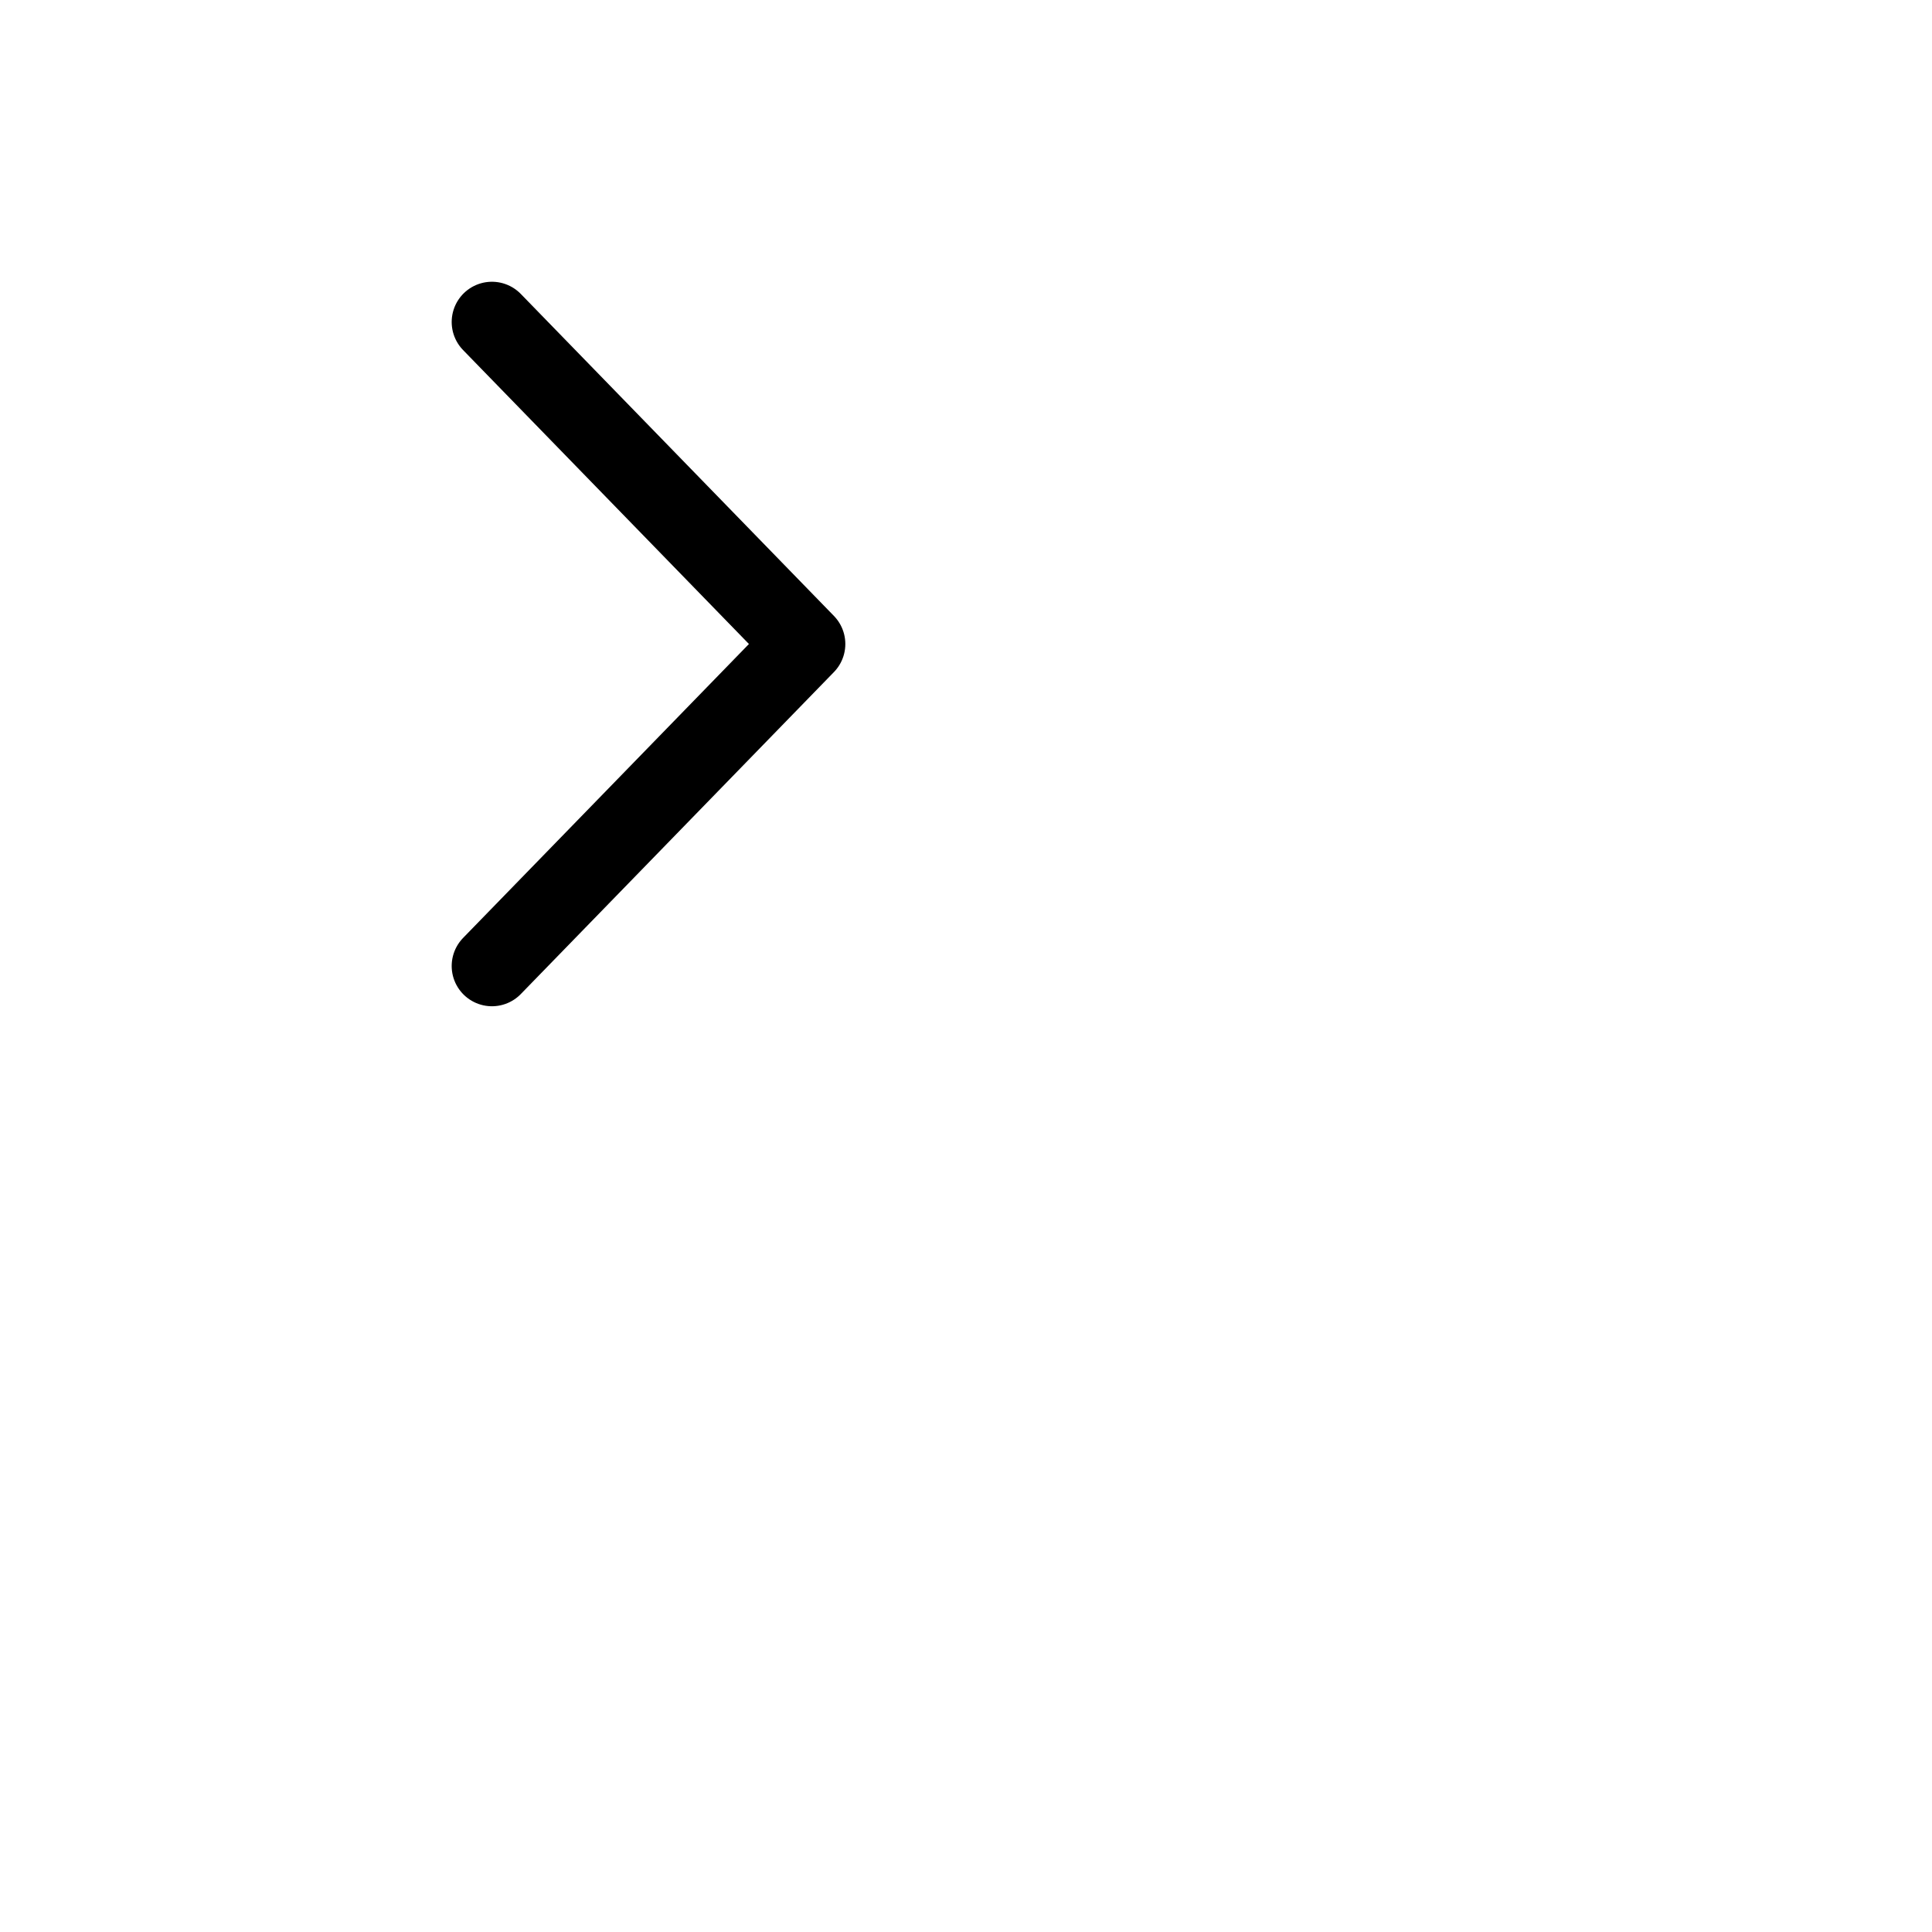
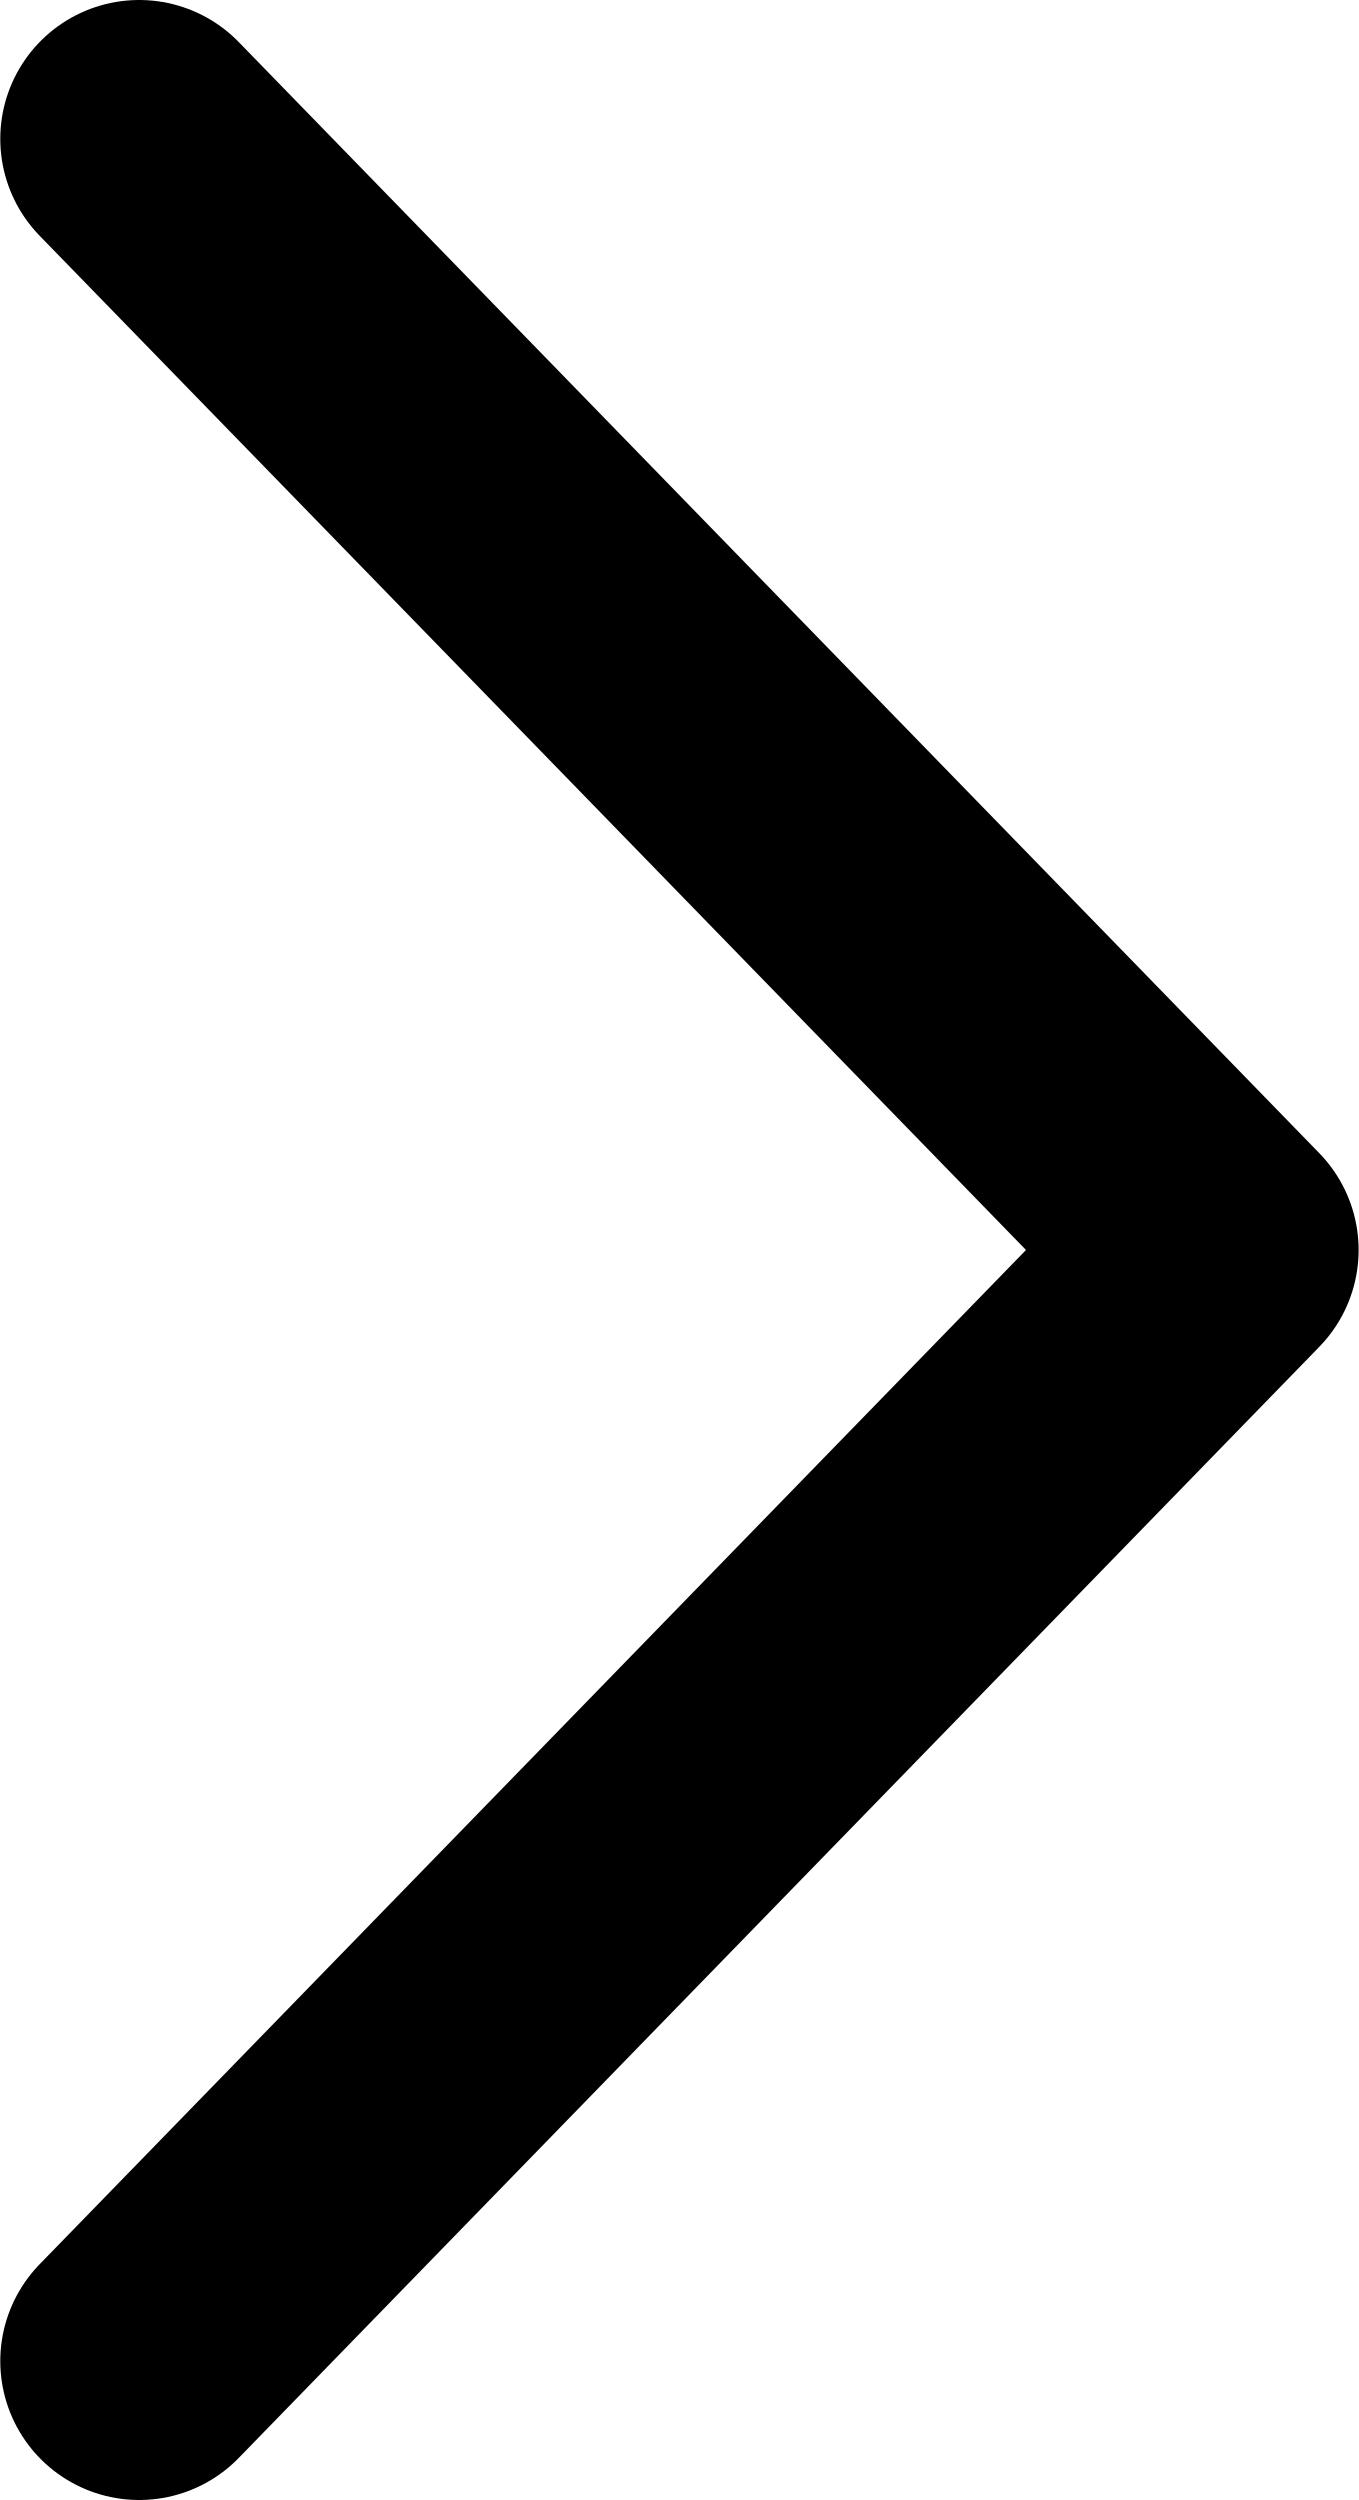
- <svg xmlns="http://www.w3.org/2000/svg" width="24" height="24" fill="none">
+ <svg xmlns="http://www.w3.org/2000/svg" fill="none" viewBox="5.61 3.5 4.89 9">
  <path d="M6.111 4l3.89 4-3.89 4" stroke="#000000" stroke-width="1" stroke-linecap="round" stroke-linejoin="round" />
</svg>
